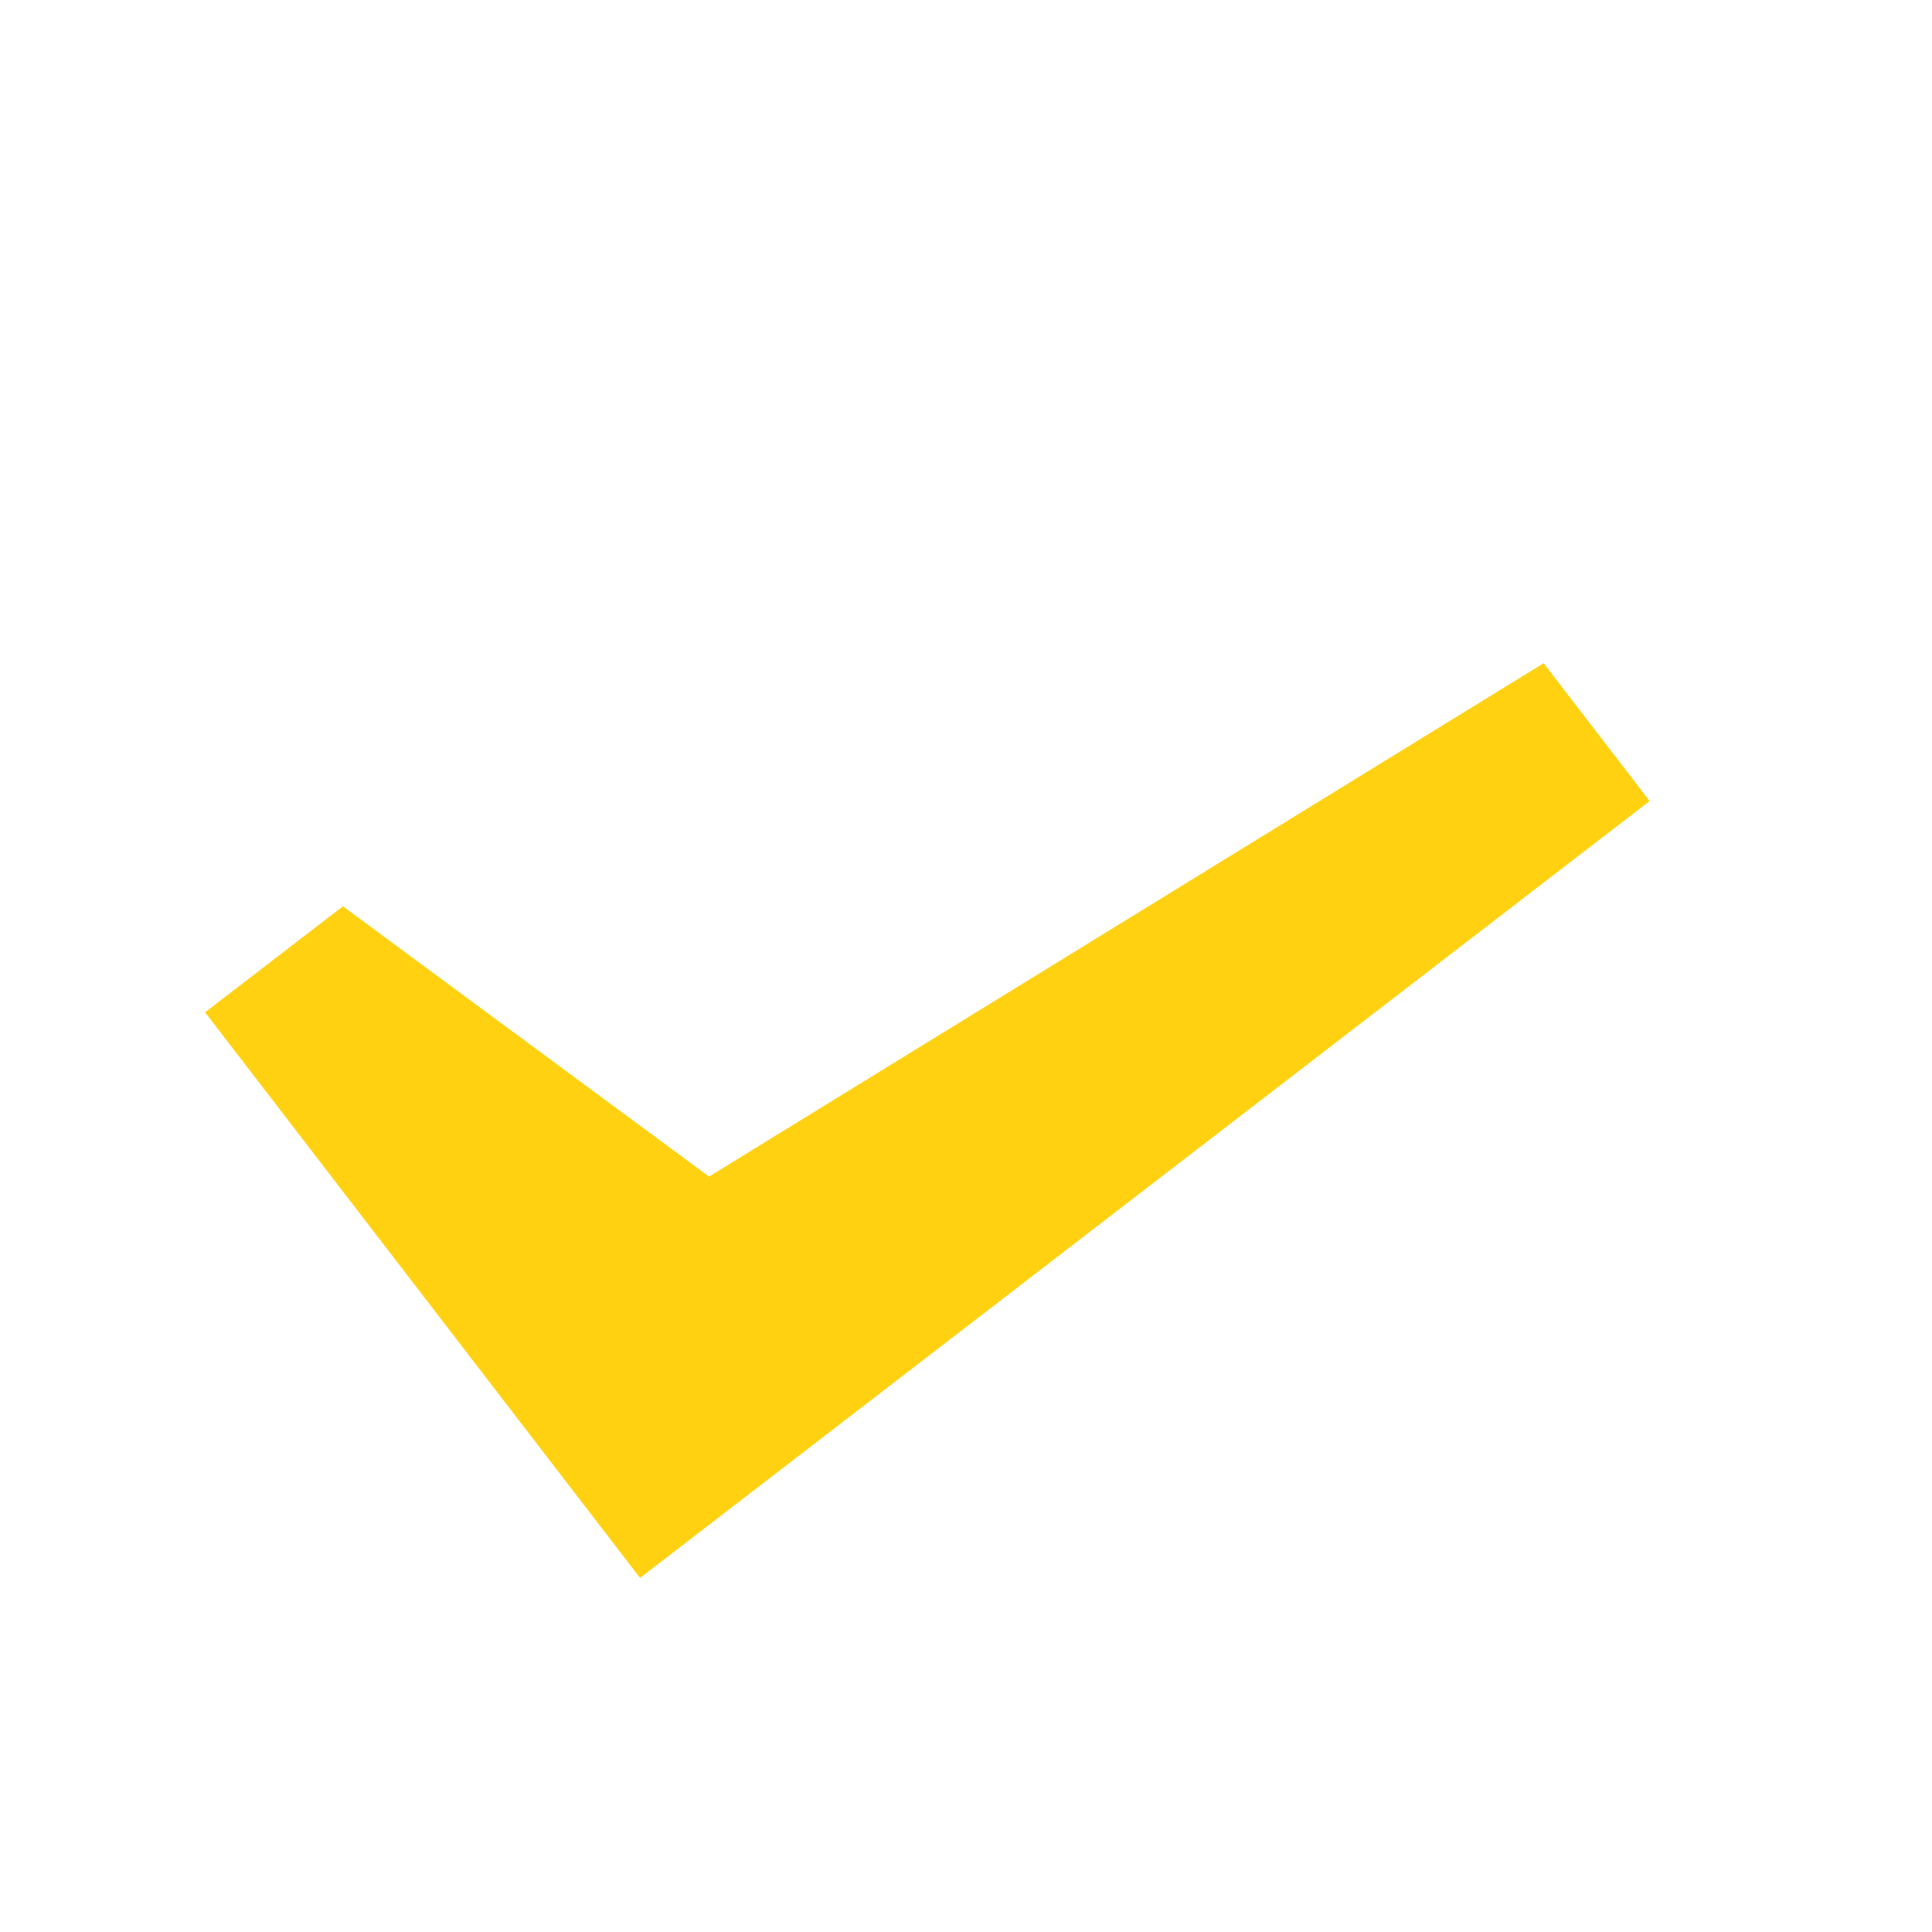
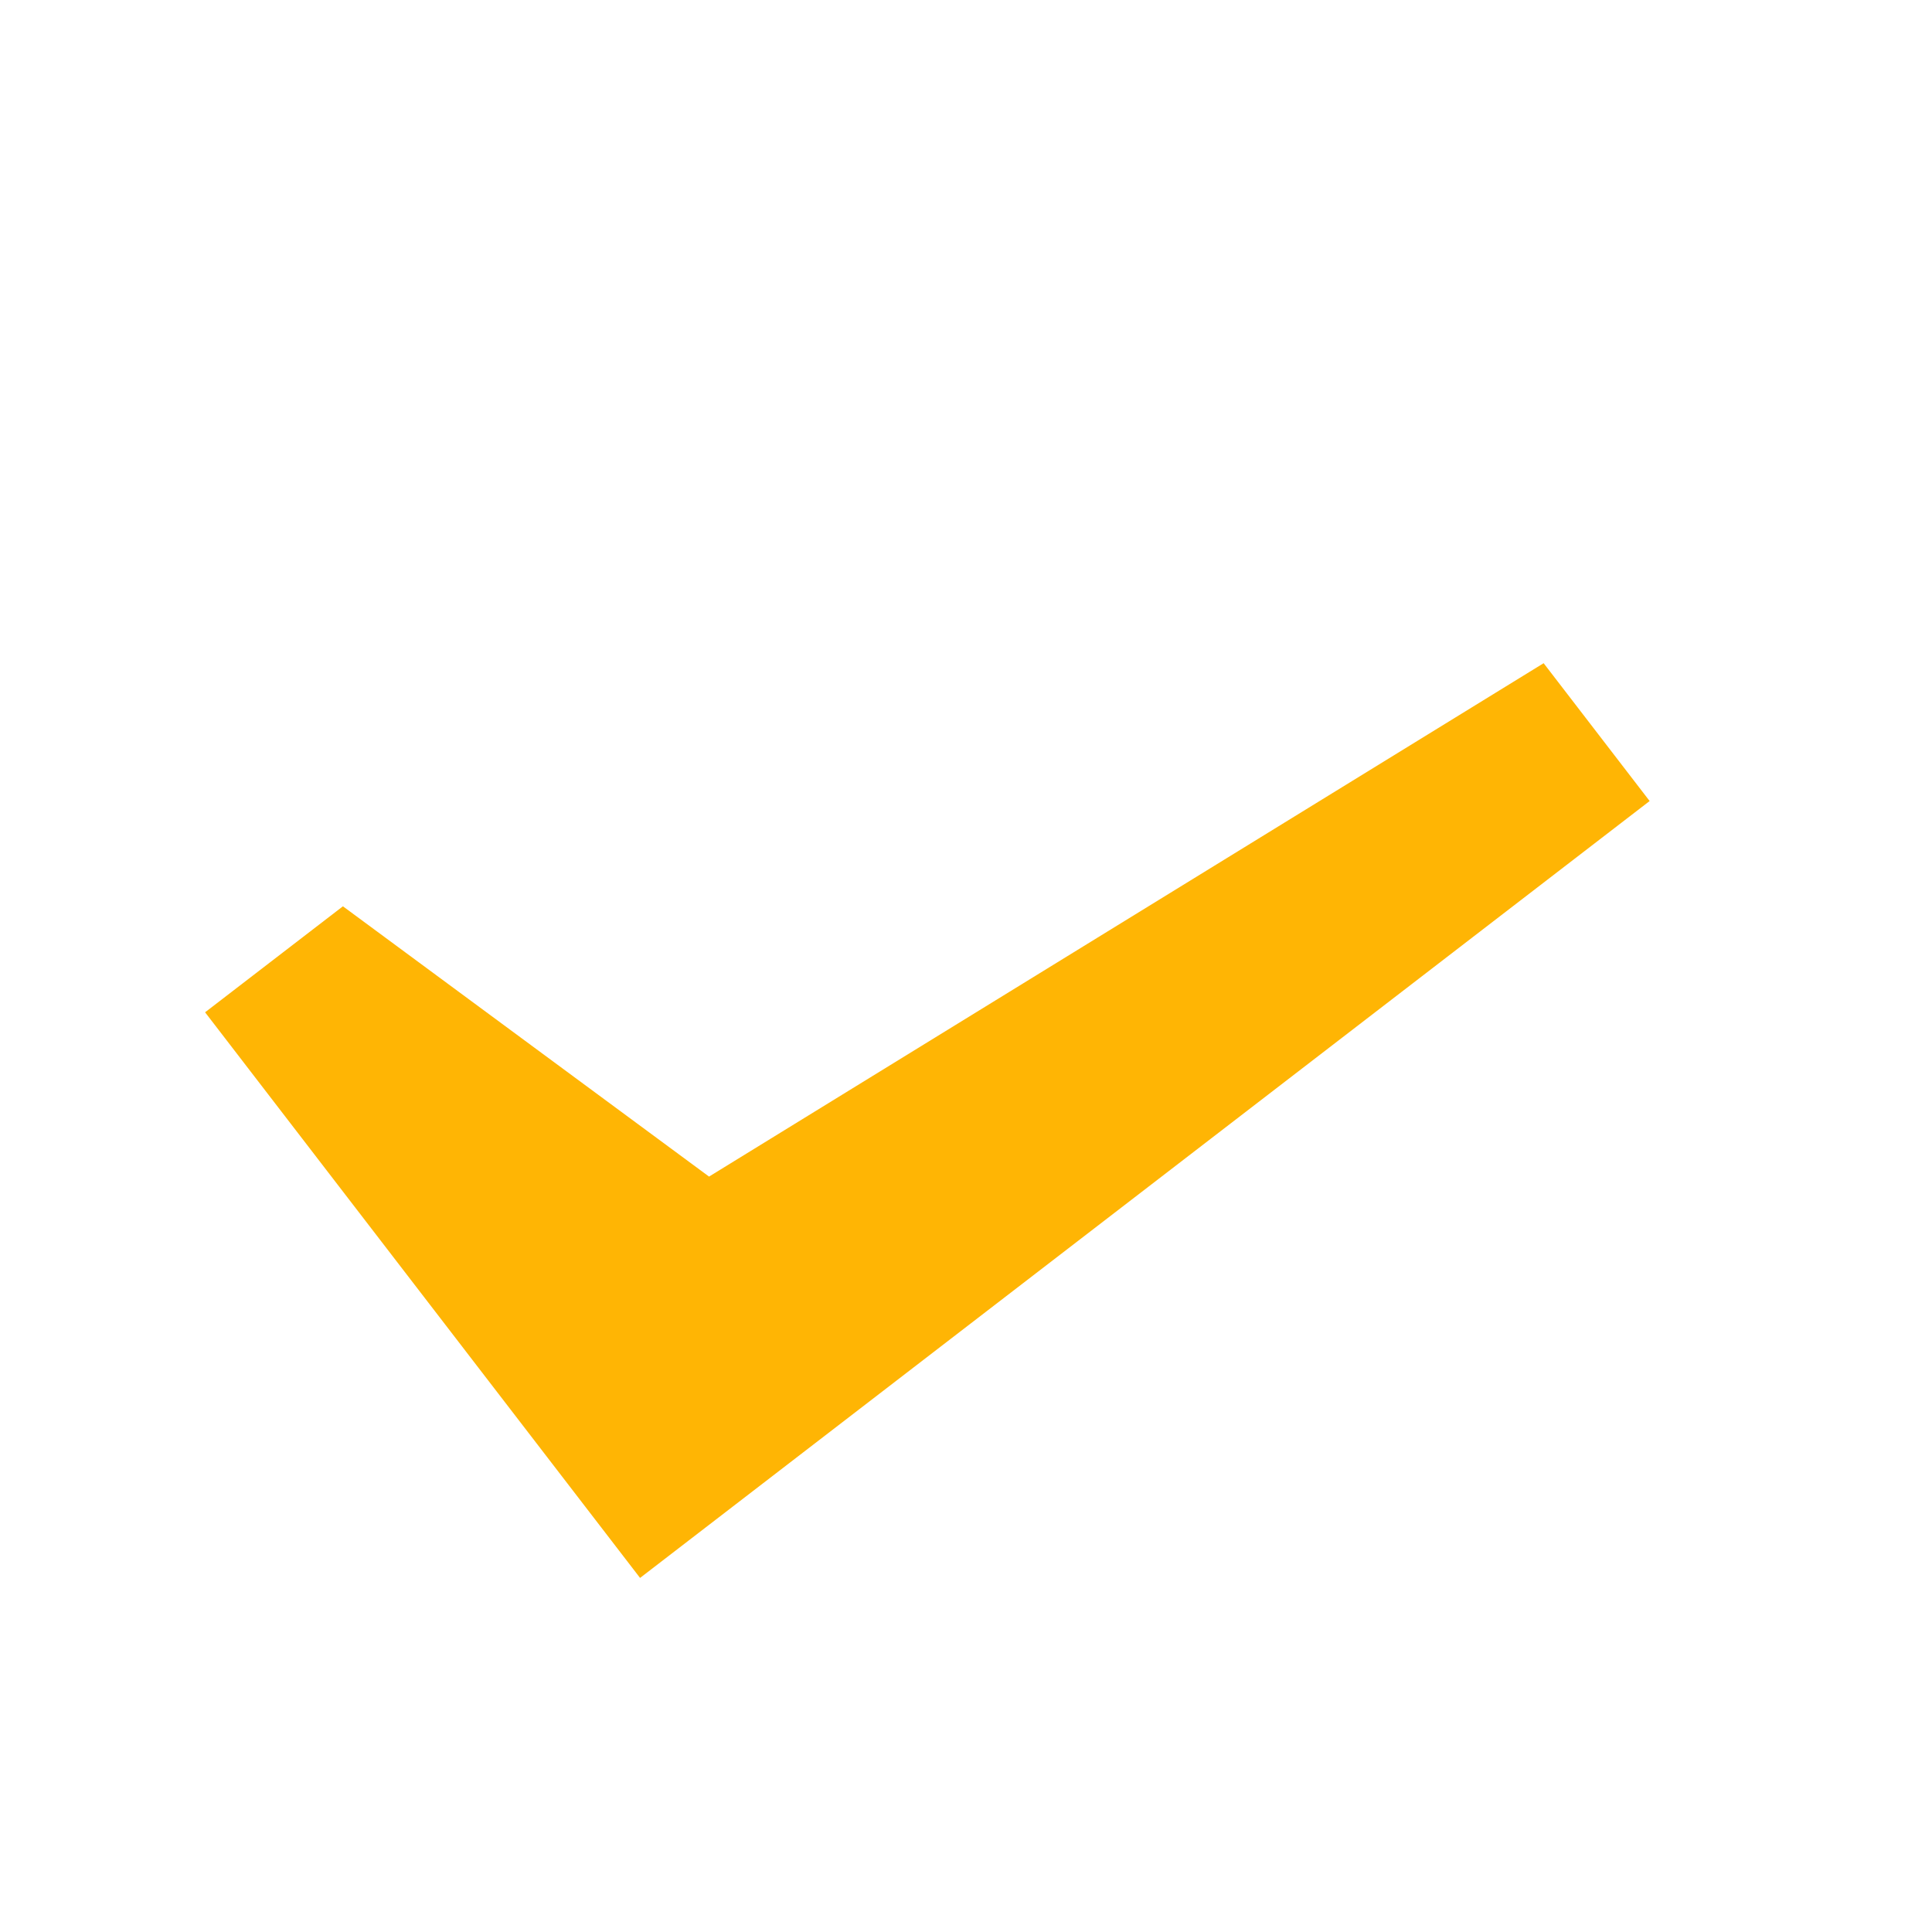
<svg xmlns="http://www.w3.org/2000/svg" version="1.1" id="Layer_1" x="0px" y="0px" width="500px" height="500px" viewBox="0 0 500 500" enable-background="new 0 0 500 500" xml:space="preserve">
-   <polygon fill="#FFD110" enable-background="new    " points="183.5,304.5 399.492,171.635 426.925,207.307 165.648,408.365   53.075,261.981 88.747,234.549 " />
+   <polygon fill="#FFB504" points="183.5,304.5 399.492,171.635 426.925,207.307 165.648,408.365 53.075,261.981 88.747,234.549 " />
</svg>
